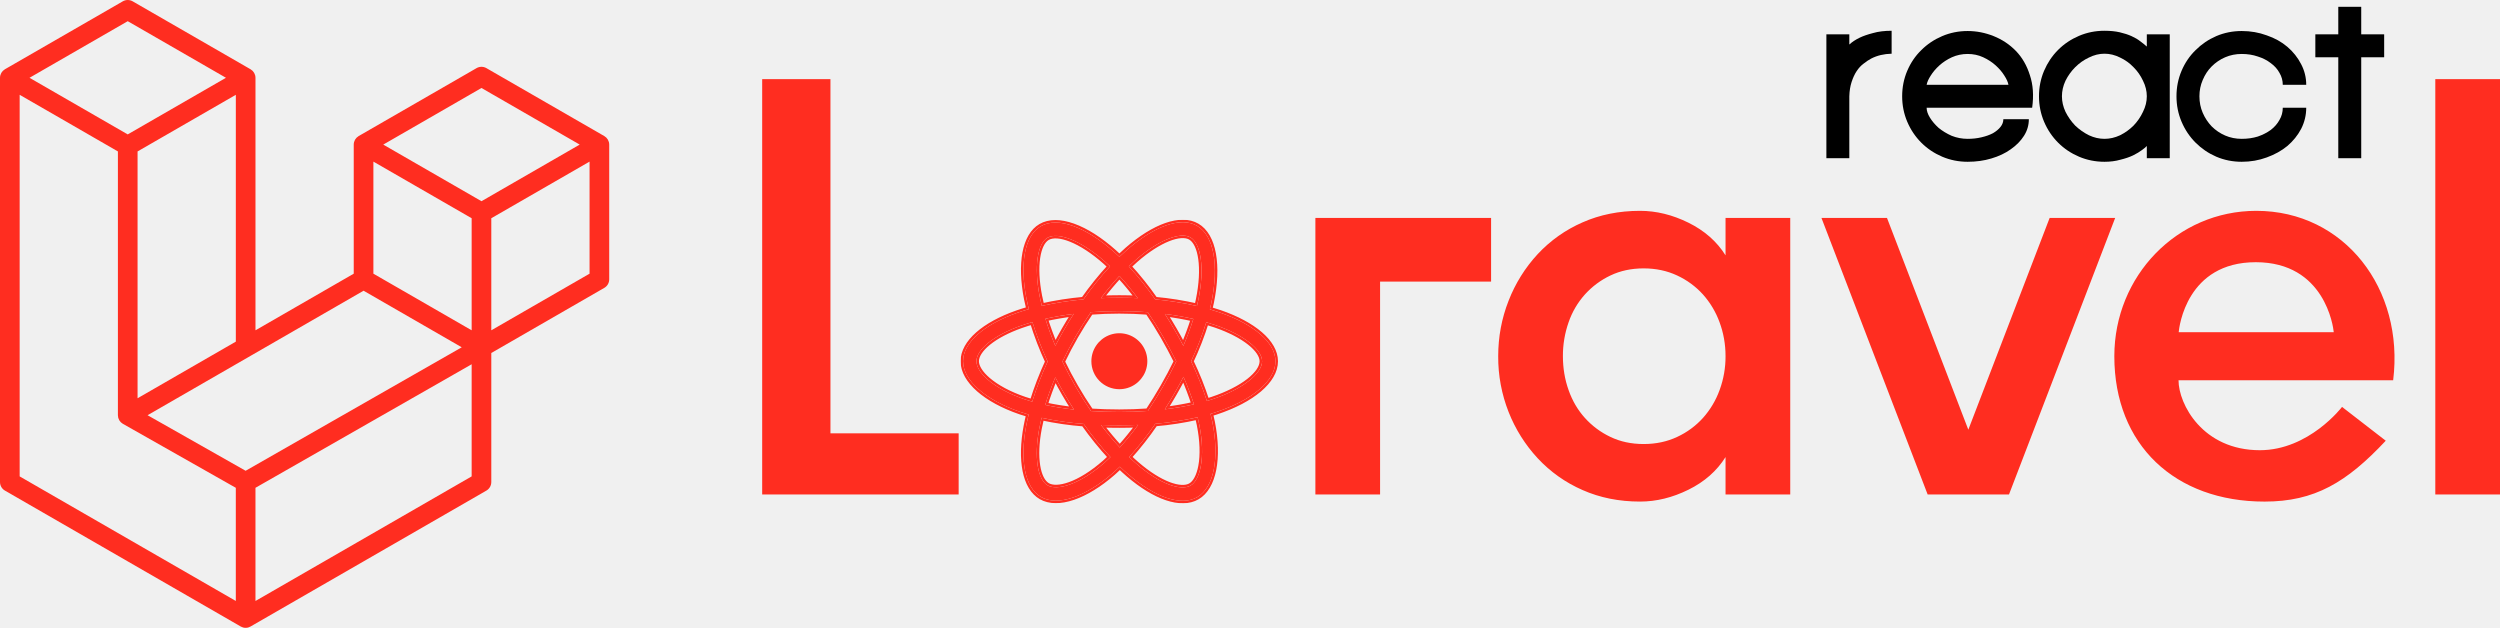
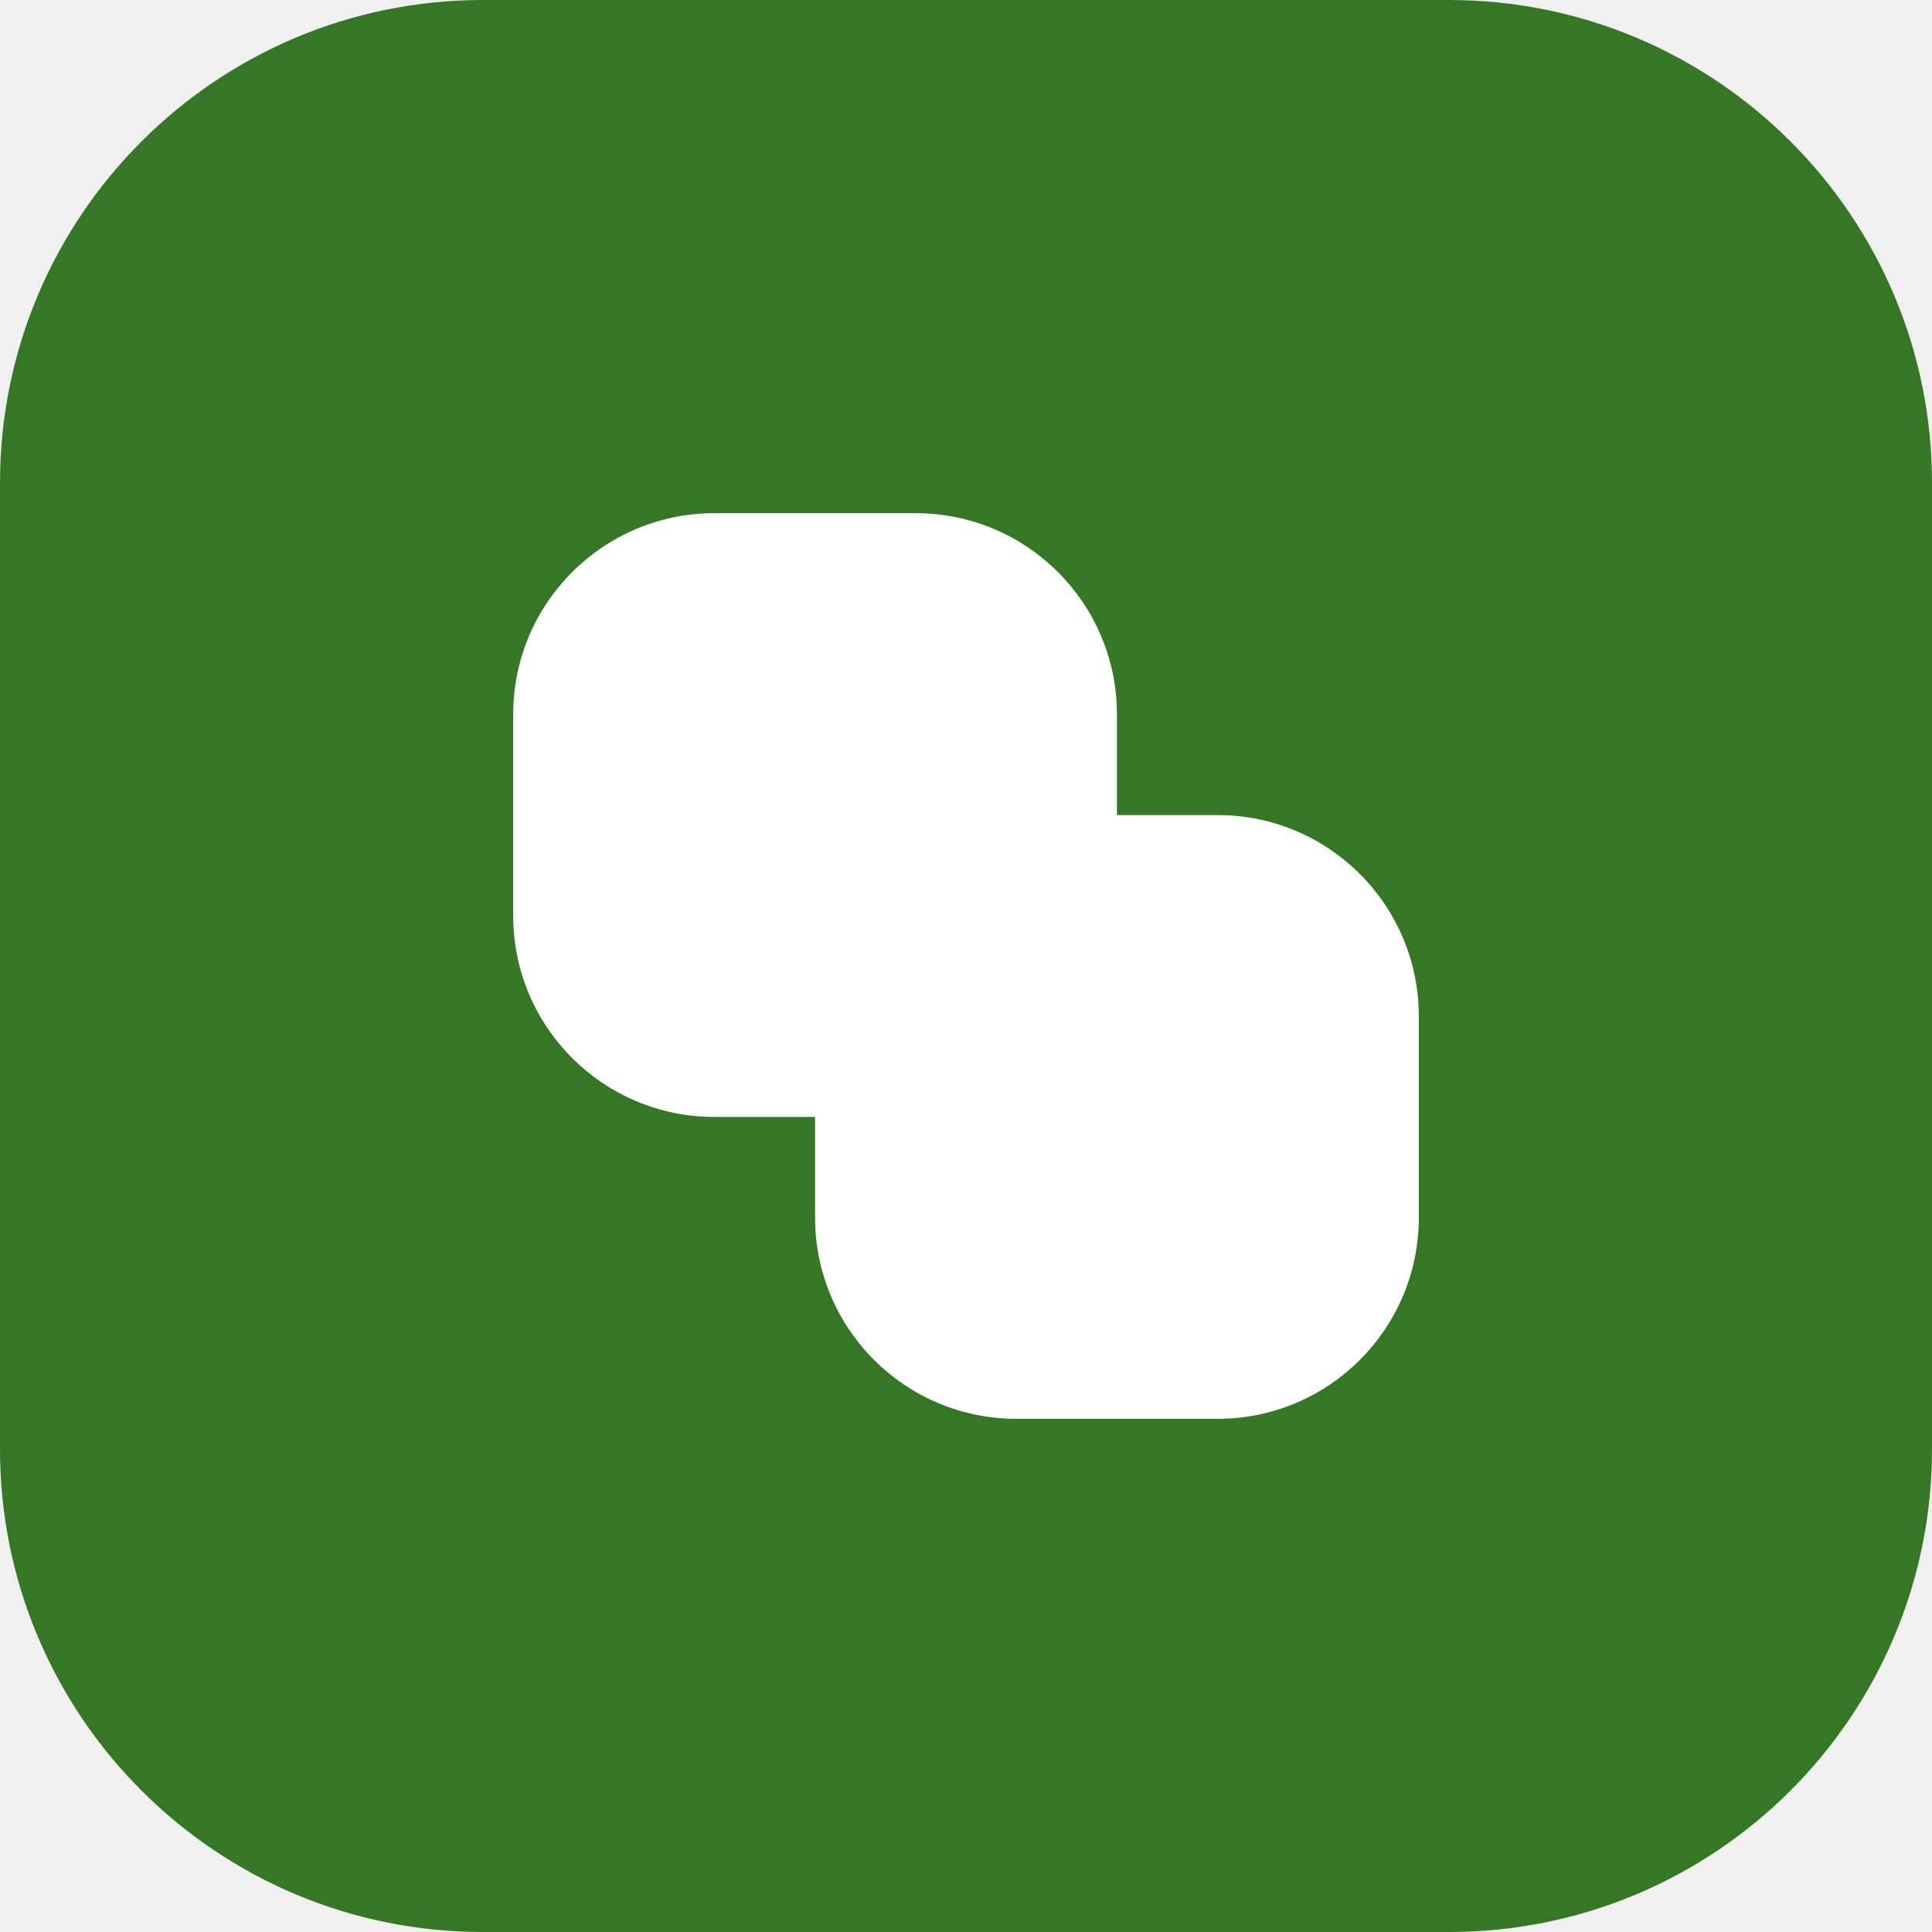
- <svg xmlns="http://www.w3.org/2000/svg" width="1991" height="500" viewBox="0 0 1991 500" fill="none">
-   <mask id="path-1-outside-1_1_7" maskUnits="userSpaceOnUse" x="765" y="175" width="253" height="226" fill="black">
-     <rect fill="white" x="765" y="175" width="253" height="226" />
-     <path d="M971.537 248.894C968.887 247.988 966.217 247.145 963.529 246.365C963.975 244.551 964.386 242.726 964.763 240.892C970.827 211.403 966.862 187.646 953.33 179.825C940.374 172.321 919.125 180.141 897.69 198.84C895.582 200.685 893.518 202.585 891.496 204.541C890.149 203.242 888.767 201.97 887.35 200.727C864.884 180.732 842.365 172.31 828.849 180.157C815.893 187.677 812.042 210.009 817.499 237.958C818.045 240.722 818.658 243.474 819.339 246.214C816.152 247.121 813.073 248.09 810.13 249.117C783.823 258.316 767 272.739 767 287.696C767 303.15 785.056 318.646 812.488 328.042C814.713 328.799 816.959 329.502 819.225 330.152C818.489 333.085 817.838 336.051 817.271 339.05C812.089 366.518 816.131 388.321 829.062 395.795C842.417 403.511 864.822 395.582 886.661 376.458C888.389 374.945 890.116 373.347 891.844 371.664C894.027 373.775 896.273 375.824 898.581 377.811C919.726 396.043 940.607 403.408 953.517 395.914C966.862 388.171 971.2 364.746 965.566 336.246C965.134 334.07 964.637 331.848 964.074 329.582C965.649 329.115 967.192 328.633 968.702 328.136C997.206 318.667 1015.78 303.358 1015.78 287.711C1015.76 272.682 998.403 258.165 971.537 248.894ZM904.681 206.873C923.043 190.854 940.208 184.531 948.033 189.05C956.362 193.865 959.601 213.279 954.367 238.741C954.021 240.399 953.648 242.053 953.247 243.701C942.289 241.208 931.177 239.449 919.985 238.435C913.577 229.204 906.553 220.417 898.959 212.133C900.818 210.33 902.722 208.576 904.671 206.873H904.681ZM840.453 300.476C842.702 304.829 845.053 309.129 847.507 313.376C850.005 317.708 852.608 321.977 855.317 326.182C847.616 325.345 839.963 324.111 832.389 322.487C834.586 315.376 837.292 307.991 840.453 300.476ZM840.453 275.429C837.343 268.074 834.711 260.84 832.55 253.853C839.65 252.262 847.216 250.962 855.104 249.977C852.461 254.102 849.918 258.288 847.475 262.534C845.033 266.781 842.687 271.079 840.437 275.429H840.453ZM846.102 287.955C849.377 281.124 852.905 274.425 856.685 267.857C860.461 261.292 864.481 254.878 868.745 248.614C876.146 248.054 883.733 247.759 891.398 247.759C899.063 247.759 906.697 248.054 914.093 248.619C918.311 254.869 922.307 261.261 926.08 267.795C929.853 274.328 933.427 280.996 936.803 287.799C933.472 294.654 929.906 301.381 926.106 307.981C922.336 314.545 918.363 320.978 914.186 327.281C906.801 327.799 899.156 328.084 891.382 328.084C883.609 328.084 876.109 327.84 868.859 327.369C864.564 321.084 860.511 314.642 856.7 308.043C852.89 301.444 849.352 294.748 846.087 287.955H846.102ZM935.305 313.303C937.81 308.957 940.215 304.553 942.519 300.093C945.678 307.255 948.467 314.576 950.874 322.025C943.21 323.751 935.462 325.074 927.661 325.99C930.293 321.813 932.842 317.584 935.305 313.303ZM942.416 275.434C940.121 271.063 937.736 266.744 935.258 262.477C932.84 258.269 930.319 254.113 927.697 250.008C935.632 251.013 943.245 252.35 950.381 253.983C948.087 261.262 945.428 268.421 942.416 275.434ZM891.502 219.747C896.677 225.401 901.563 231.314 906.143 237.461C896.347 236.994 886.545 236.994 876.736 237.461C881.572 231.066 886.521 225.131 891.502 219.747ZM834.198 189.366C842.521 184.536 860.924 191.439 880.323 208.682C881.561 209.786 882.81 210.941 884.054 212.139C876.422 220.421 869.348 229.201 862.878 238.42C851.711 239.426 840.621 241.157 829.678 243.602C829.046 241.059 828.476 238.499 827.968 235.922C823.278 211.962 826.382 193.901 834.198 189.366ZM822.065 319.89C819.992 319.299 817.945 318.658 815.924 317.967C803.796 313.821 793.779 308.411 786.901 302.518C780.744 297.237 777.624 291.966 777.624 287.696C777.624 278.621 791.13 267.043 813.654 259.191C816.483 258.207 819.337 257.307 822.215 256.491C825.561 267.242 829.612 277.759 834.343 287.976C829.555 298.333 825.454 308.994 822.065 319.89ZM879.659 368.436C870.004 376.894 860.333 382.89 851.808 385.911C844.148 388.622 838.048 388.7 834.363 386.569C826.517 382.035 823.252 364.523 827.704 341.035C828.232 338.271 828.837 335.507 829.518 332.743C840.57 335.124 851.771 336.75 863.044 337.609C869.577 346.876 876.71 355.706 884.396 364.041C882.852 365.559 881.271 367.021 879.659 368.436ZM891.797 356.402C886.76 350.955 881.732 344.927 876.83 338.449C881.594 338.636 886.445 338.729 891.382 338.729C896.451 338.729 901.468 338.62 906.412 338.397C901.849 344.643 896.971 350.652 891.797 356.402ZM956.331 371.219C954.849 379.221 951.869 384.559 948.184 386.694C940.342 391.244 923.577 385.331 905.5 369.736C903.427 367.954 901.354 366.041 899.244 364.036C906.781 355.668 913.747 346.803 920.094 337.501C931.429 336.54 942.685 334.8 953.781 332.292C954.289 334.344 954.738 336.355 955.128 338.325C957.621 350.918 957.979 362.31 956.331 371.219ZM965.349 318.024C963.991 318.475 962.591 318.911 961.171 319.336C957.692 308.535 953.483 297.983 948.572 287.753C953.299 277.659 957.343 267.26 960.679 256.626C963.224 257.367 965.696 258.145 968.075 258.969C991.096 266.908 1005.14 278.663 1005.14 287.696C1005.14 297.335 989.971 309.846 965.349 318.024Z" />
-   </mask>
-   <path d="M971.537 248.894C968.887 247.988 966.217 247.145 963.529 246.365C963.975 244.551 964.386 242.726 964.763 240.892C970.827 211.403 966.862 187.646 953.33 179.825C940.374 172.321 919.125 180.141 897.69 198.84C895.582 200.685 893.518 202.585 891.496 204.541C890.149 203.242 888.767 201.97 887.35 200.727C864.884 180.732 842.365 172.31 828.849 180.157C815.893 187.677 812.042 210.009 817.499 237.958C818.045 240.722 818.658 243.474 819.339 246.214C816.152 247.121 813.073 248.09 810.13 249.117C783.823 258.316 767 272.739 767 287.696C767 303.15 785.056 318.646 812.488 328.042C814.713 328.799 816.959 329.502 819.225 330.152C818.489 333.085 817.838 336.051 817.271 339.05C812.089 366.518 816.131 388.321 829.062 395.795C842.417 403.511 864.822 395.582 886.661 376.458C888.389 374.945 890.116 373.347 891.844 371.664C894.027 373.775 896.273 375.824 898.581 377.811C919.726 396.043 940.607 403.408 953.517 395.914C966.862 388.171 971.2 364.746 965.566 336.246C965.134 334.07 964.637 331.848 964.074 329.582C965.649 329.115 967.192 328.633 968.702 328.136C997.206 318.667 1015.78 303.358 1015.78 287.711C1015.76 272.682 998.403 258.165 971.537 248.894ZM904.681 206.873C923.043 190.854 940.208 184.531 948.033 189.05C956.362 193.865 959.601 213.279 954.367 238.741C954.021 240.399 953.648 242.053 953.247 243.701C942.289 241.208 931.177 239.449 919.985 238.435C913.577 229.204 906.553 220.417 898.959 212.133C900.818 210.33 902.722 208.576 904.671 206.873H904.681ZM840.453 300.476C842.702 304.829 845.053 309.129 847.507 313.376C850.005 317.708 852.608 321.977 855.317 326.182C847.616 325.345 839.963 324.111 832.389 322.487C834.586 315.376 837.292 307.991 840.453 300.476ZM840.453 275.429C837.343 268.074 834.711 260.84 832.55 253.853C839.65 252.262 847.216 250.962 855.104 249.977C852.461 254.102 849.918 258.288 847.475 262.534C845.033 266.781 842.687 271.079 840.437 275.429H840.453ZM846.102 287.955C849.377 281.124 852.905 274.425 856.685 267.857C860.461 261.292 864.481 254.878 868.745 248.614C876.146 248.054 883.733 247.759 891.398 247.759C899.063 247.759 906.697 248.054 914.093 248.619C918.311 254.869 922.307 261.261 926.08 267.795C929.853 274.328 933.427 280.996 936.803 287.799C933.472 294.654 929.906 301.381 926.106 307.981C922.336 314.545 918.363 320.978 914.186 327.281C906.801 327.799 899.156 328.084 891.382 328.084C883.609 328.084 876.109 327.84 868.859 327.369C864.564 321.084 860.511 314.642 856.7 308.043C852.89 301.444 849.352 294.748 846.087 287.955H846.102ZM935.305 313.303C937.81 308.957 940.215 304.553 942.519 300.093C945.678 307.255 948.467 314.576 950.874 322.025C943.21 323.751 935.462 325.074 927.661 325.99C930.293 321.813 932.842 317.584 935.305 313.303ZM942.416 275.434C940.121 271.063 937.736 266.744 935.258 262.477C932.84 258.269 930.319 254.113 927.697 250.008C935.632 251.013 943.245 252.35 950.381 253.983C948.087 261.262 945.428 268.421 942.416 275.434ZM891.502 219.747C896.677 225.401 901.563 231.314 906.143 237.461C896.347 236.994 886.545 236.994 876.736 237.461C881.572 231.066 886.521 225.131 891.502 219.747ZM834.198 189.366C842.521 184.536 860.924 191.439 880.323 208.682C881.561 209.786 882.81 210.941 884.054 212.139C876.422 220.421 869.348 229.201 862.878 238.42C851.711 239.426 840.621 241.157 829.678 243.602C829.046 241.059 828.476 238.499 827.968 235.922C823.278 211.962 826.382 193.901 834.198 189.366ZM822.065 319.89C819.992 319.299 817.945 318.658 815.924 317.967C803.796 313.821 793.779 308.411 786.901 302.518C780.744 297.237 777.624 291.966 777.624 287.696C777.624 278.621 791.13 267.043 813.654 259.191C816.483 258.207 819.337 257.307 822.215 256.491C825.561 267.242 829.612 277.759 834.343 287.976C829.555 298.333 825.454 308.994 822.065 319.89ZM879.659 368.436C870.004 376.894 860.333 382.89 851.808 385.911C844.148 388.622 838.048 388.7 834.363 386.569C826.517 382.035 823.252 364.523 827.704 341.035C828.232 338.271 828.837 335.507 829.518 332.743C840.57 335.124 851.771 336.75 863.044 337.609C869.577 346.876 876.71 355.706 884.396 364.041C882.852 365.559 881.271 367.021 879.659 368.436ZM891.797 356.402C886.76 350.955 881.732 344.927 876.83 338.449C881.594 338.636 886.445 338.729 891.382 338.729C896.451 338.729 901.468 338.62 906.412 338.397C901.849 344.643 896.971 350.652 891.797 356.402ZM956.331 371.219C954.849 379.221 951.869 384.559 948.184 386.694C940.342 391.244 923.577 385.331 905.5 369.736C903.427 367.954 901.354 366.041 899.244 364.036C906.781 355.668 913.747 346.803 920.094 337.501C931.429 336.54 942.685 334.8 953.781 332.292C954.289 334.344 954.738 336.355 955.128 338.325C957.621 350.918 957.979 362.31 956.331 371.219ZM965.349 318.024C963.991 318.475 962.591 318.911 961.171 319.336C957.692 308.535 953.483 297.983 948.572 287.753C953.299 277.659 957.343 267.26 960.679 256.626C963.224 257.367 965.696 258.145 968.075 258.969C991.096 266.908 1005.14 278.663 1005.14 287.696C1005.14 297.335 989.971 309.846 965.349 318.024Z" fill="#FF2D20" />
-   <path d="M971.537 248.894C968.887 247.988 966.217 247.145 963.529 246.365C963.975 244.551 964.386 242.726 964.763 240.892C970.827 211.403 966.862 187.646 953.33 179.825C940.374 172.321 919.125 180.141 897.69 198.84C895.582 200.685 893.518 202.585 891.496 204.541C890.149 203.242 888.767 201.97 887.35 200.727C864.884 180.732 842.365 172.31 828.849 180.157C815.893 187.677 812.042 210.009 817.499 237.958C818.045 240.722 818.658 243.474 819.339 246.214C816.152 247.121 813.073 248.09 810.13 249.117C783.823 258.316 767 272.739 767 287.696C767 303.15 785.056 318.646 812.488 328.042C814.713 328.799 816.959 329.502 819.225 330.152C818.489 333.085 817.838 336.051 817.271 339.05C812.089 366.518 816.131 388.321 829.062 395.795C842.417 403.511 864.822 395.582 886.661 376.458C888.389 374.945 890.116 373.347 891.844 371.664C894.027 373.775 896.273 375.824 898.581 377.811C919.726 396.043 940.607 403.408 953.517 395.914C966.862 388.171 971.2 364.746 965.566 336.246C965.134 334.07 964.637 331.848 964.074 329.582C965.649 329.115 967.192 328.633 968.702 328.136C997.206 318.667 1015.78 303.358 1015.78 287.711C1015.76 272.682 998.403 258.165 971.537 248.894ZM904.681 206.873C923.043 190.854 940.208 184.531 948.033 189.05C956.362 193.865 959.601 213.279 954.367 238.741C954.021 240.399 953.648 242.053 953.247 243.701C942.289 241.208 931.177 239.449 919.985 238.435C913.577 229.204 906.553 220.417 898.959 212.133C900.818 210.33 902.722 208.576 904.671 206.873H904.681ZM840.453 300.476C842.702 304.829 845.053 309.129 847.507 313.376C850.005 317.708 852.608 321.977 855.317 326.182C847.616 325.345 839.963 324.111 832.389 322.487C834.586 315.376 837.292 307.991 840.453 300.476ZM840.453 275.429C837.343 268.074 834.711 260.84 832.55 253.853C839.65 252.262 847.216 250.962 855.104 249.977C852.461 254.102 849.918 258.288 847.475 262.534C845.033 266.781 842.687 271.079 840.437 275.429H840.453ZM846.102 287.955C849.377 281.124 852.905 274.425 856.685 267.857C860.461 261.292 864.481 254.878 868.745 248.614C876.146 248.054 883.733 247.759 891.398 247.759C899.063 247.759 906.697 248.054 914.093 248.619C918.311 254.869 922.307 261.261 926.08 267.795C929.853 274.328 933.427 280.996 936.803 287.799C933.472 294.654 929.906 301.381 926.106 307.981C922.336 314.545 918.363 320.978 914.186 327.281C906.801 327.799 899.156 328.084 891.382 328.084C883.609 328.084 876.109 327.84 868.859 327.369C864.564 321.084 860.511 314.642 856.7 308.043C852.89 301.444 849.352 294.748 846.087 287.955H846.102ZM935.305 313.303C937.81 308.957 940.215 304.553 942.519 300.093C945.678 307.255 948.467 314.576 950.874 322.025C943.21 323.751 935.462 325.074 927.661 325.99C930.293 321.813 932.842 317.584 935.305 313.303ZM942.416 275.434C940.121 271.063 937.736 266.744 935.258 262.477C932.84 258.269 930.319 254.113 927.697 250.008C935.632 251.013 943.245 252.35 950.381 253.983C948.087 261.262 945.428 268.421 942.416 275.434ZM891.502 219.747C896.677 225.401 901.563 231.314 906.143 237.461C896.347 236.994 886.545 236.994 876.736 237.461C881.572 231.066 886.521 225.131 891.502 219.747ZM834.198 189.366C842.521 184.536 860.924 191.439 880.323 208.682C881.561 209.786 882.81 210.941 884.054 212.139C876.422 220.421 869.348 229.201 862.878 238.42C851.711 239.426 840.621 241.157 829.678 243.602C829.046 241.059 828.476 238.499 827.968 235.922C823.278 211.962 826.382 193.901 834.198 189.366ZM822.065 319.89C819.992 319.299 817.945 318.658 815.924 317.967C803.796 313.821 793.779 308.411 786.901 302.518C780.744 297.237 777.624 291.966 777.624 287.696C777.624 278.621 791.13 267.043 813.654 259.191C816.483 258.207 819.337 257.307 822.215 256.491C825.561 267.242 829.612 277.759 834.343 287.976C829.555 298.333 825.454 308.994 822.065 319.89ZM879.659 368.436C870.004 376.894 860.333 382.89 851.808 385.911C844.148 388.622 838.048 388.7 834.363 386.569C826.517 382.035 823.252 364.523 827.704 341.035C828.232 338.271 828.837 335.507 829.518 332.743C840.57 335.124 851.771 336.75 863.044 337.609C869.577 346.876 876.71 355.706 884.396 364.041C882.852 365.559 881.271 367.021 879.659 368.436ZM891.797 356.402C886.76 350.955 881.732 344.927 876.83 338.449C881.594 338.636 886.445 338.729 891.382 338.729C896.451 338.729 901.468 338.62 906.412 338.397C901.849 344.643 896.971 350.652 891.797 356.402ZM956.331 371.219C954.849 379.221 951.869 384.559 948.184 386.694C940.342 391.244 923.577 385.331 905.5 369.736C903.427 367.954 901.354 366.041 899.244 364.036C906.781 355.668 913.747 346.803 920.094 337.501C931.429 336.54 942.685 334.8 953.781 332.292C954.289 334.344 954.738 336.355 955.128 338.325C957.621 350.918 957.979 362.31 956.331 371.219ZM965.349 318.024C963.991 318.475 962.591 318.911 961.171 319.336C957.692 308.535 953.483 297.983 948.572 287.753C953.299 277.659 957.343 267.26 960.679 256.626C963.224 257.367 965.696 258.145 968.075 258.969C991.096 266.908 1005.14 278.663 1005.14 287.696C1005.14 297.335 989.971 309.846 965.349 318.024Z" stroke="#FF2D20" stroke-width="4" mask="url(#path-1-outside-1_1_7)" />
-   <path d="M891.382 309.96C895.793 309.974 900.109 308.679 903.783 306.24C907.457 303.8 910.325 300.324 912.023 296.253C913.721 292.182 914.172 287.699 913.321 283.372C912.469 279.044 910.352 275.066 907.239 271.943C904.125 268.819 900.154 266.689 895.829 265.823C891.504 264.957 887.02 265.394 882.944 267.079C878.867 268.764 875.383 271.62 872.931 275.286C870.479 278.953 869.17 283.264 869.17 287.675C869.164 290.597 869.733 293.492 870.847 296.193C871.96 298.895 873.595 301.351 875.658 303.421C877.72 305.49 880.171 307.133 882.869 308.255C885.567 309.377 888.46 309.957 891.382 309.96Z" fill="#FF2D20" />
-   <path fill-rule="evenodd" clip-rule="evenodd" d="M484.904 113.113C485.084 113.78 485.176 114.467 485.178 115.157V222.481C485.178 223.859 484.815 225.212 484.125 226.404C483.435 227.596 482.443 228.584 481.25 229.27L391.267 281.132V383.926C391.267 386.724 389.782 389.306 387.359 390.715L199.527 498.958C199.097 499.202 198.628 499.359 198.159 499.525C197.984 499.584 197.817 499.691 197.632 499.74C196.319 500.087 194.939 500.087 193.626 499.74C193.411 499.682 193.215 499.564 193.01 499.486C192.58 499.33 192.131 499.193 191.72 498.958L3.928 390.715C2.735 390.029 1.744 389.04 1.054 387.848C0.365 386.656 0.001 385.304 0 383.926L0 61.955C0 61.251 0.098 60.566 0.274 59.901C0.332 59.676 0.469 59.471 0.547 59.246C0.694 58.835 0.831 58.414 1.046 58.033C1.192 57.779 1.407 57.573 1.583 57.338C1.808 57.025 2.013 56.703 2.277 56.429C2.501 56.204 2.795 56.038 3.049 55.842C3.332 55.607 3.586 55.353 3.908 55.167L97.819 1.045C99.008 0.36 100.356 0 101.728 0C103.099 0 104.447 0.36 105.636 1.045L199.537 55.167H199.557C199.869 55.363 200.133 55.607 200.417 55.832C200.671 56.028 200.954 56.204 201.179 56.419C201.452 56.703 201.648 57.025 201.882 57.338C202.048 57.573 202.273 57.779 202.41 58.033C202.635 58.424 202.762 58.835 202.918 59.246C202.996 59.471 203.133 59.676 203.192 59.911C203.371 60.578 203.463 61.265 203.465 61.955V263.055L281.713 217.952V115.148C281.713 114.463 281.81 113.768 281.986 113.113C282.055 112.878 282.182 112.673 282.26 112.448C282.416 112.037 282.553 111.617 282.768 111.235C282.915 110.981 283.13 110.775 283.296 110.541C283.53 110.228 283.726 109.905 283.999 109.631C284.224 109.406 284.507 109.24 284.761 109.044C285.054 108.809 285.309 108.555 285.621 108.369L379.542 54.248C380.73 53.562 382.078 53.201 383.45 53.201C384.822 53.201 386.17 53.562 387.359 54.248L481.26 108.369C481.592 108.565 481.846 108.809 482.139 109.034C482.383 109.23 482.667 109.406 482.891 109.621C483.165 109.905 483.36 110.228 483.595 110.541C483.771 110.775 483.986 110.981 484.123 111.235C484.347 111.617 484.474 112.037 484.631 112.448C484.719 112.673 484.846 112.878 484.904 113.113ZM469.524 217.952V128.705L436.664 147.642L391.267 173.808V263.055L469.534 217.952H469.524ZM375.623 379.397V290.091L330.969 315.621L203.455 388.475V478.622L375.623 379.397ZM15.653 75.503V379.397L187.802 478.612V388.485L97.868 337.532L97.839 337.513L97.8 337.493C97.497 337.317 97.243 337.063 96.959 336.847C96.715 336.652 96.432 336.495 96.217 336.28L96.197 336.251C95.943 336.006 95.767 335.703 95.552 335.429C95.357 335.165 95.122 334.94 94.966 334.666L94.956 334.637C94.78 334.343 94.673 333.991 94.546 333.659C94.419 333.365 94.253 333.091 94.175 332.778C94.077 332.407 94.057 332.006 94.018 331.624C93.979 331.331 93.901 331.037 93.901 330.744V120.606L48.514 94.43L15.653 75.503ZM101.737 16.872L23.5 61.955L101.718 107.039L179.946 61.946L101.718 16.872H101.737ZM142.425 298.23L187.812 272.074V75.503L154.951 94.44L109.554 120.606V317.177L142.425 298.23ZM383.45 70.074L305.222 115.157L383.45 160.241L461.668 115.148L383.45 70.074ZM375.623 173.808L330.227 147.642L297.366 128.705V217.952L342.753 244.108L375.623 263.055V173.808ZM195.619 374.927L310.362 309.351L367.719 276.583L289.549 231.529L199.547 283.401L117.518 330.675L195.619 374.927Z" fill="#FF2D20" />
-   <path fill-rule="evenodd" clip-rule="evenodd" d="M661.371 63V345.115H763.474V393.787H607V63H661.371ZM1047.57 393.787V173.576H1187.5V224.268H1099.09V393.811H1047.57V393.787ZM1374.22 203.347V173.576H1425.75V393.799H1374.22V364.016C1367.29 375.045 1357.45 383.712 1344.68 390.004C1331.92 396.308 1319.08 399.454 1306.15 399.454C1289.45 399.454 1274.17 396.394 1260.3 390.249C1246.79 384.36 1234.64 375.751 1224.61 364.958C1214.66 354.224 1206.81 341.728 1201.45 328.112C1195.88 313.965 1193.07 298.88 1193.17 283.675C1193.17 268.251 1195.93 253.513 1201.45 239.484C1206.77 225.777 1214.62 213.193 1224.6 202.393C1234.64 191.605 1246.79 183 1260.3 177.114C1274.17 170.969 1289.45 167.909 1306.15 167.909C1319.07 167.909 1331.92 171.055 1344.68 177.359C1357.45 183.663 1367.29 192.318 1374.22 203.347ZM1369.5 310.619C1372.67 301.995 1374.27 292.875 1374.22 283.688C1374.22 274.225 1372.63 265.252 1369.5 256.757C1366.54 248.576 1362.06 241.035 1356.27 234.538C1350.5 228.166 1343.5 223.021 1335.7 219.408C1327.67 215.638 1318.75 213.74 1308.99 213.74C1299.22 213.74 1290.39 215.638 1282.52 219.408C1274.81 223.064 1267.9 228.206 1262.19 234.538C1256.42 241.001 1252 248.551 1249.2 256.744C1246.17 265.399 1244.65 274.508 1244.7 283.675C1244.7 293.126 1246.18 302.111 1249.2 310.606C1252.18 319.126 1256.52 326.52 1262.19 332.824C1267.9 339.159 1274.81 344.302 1282.52 347.955C1290.39 351.737 1299.22 353.623 1308.99 353.623C1318.75 353.623 1327.67 351.737 1335.7 347.955C1343.51 344.346 1350.5 339.2 1356.27 332.824C1362.06 326.332 1366.54 318.795 1369.5 310.619ZM1632.33 173.576H1684.52L1599.96 393.799H1535.18L1450.61 173.576H1502.8L1567.57 342.214L1632.33 173.576ZM1796.91 167.909C1867.06 167.909 1914.91 230.07 1905.92 302.821H1734.98C1734.98 321.819 1754.17 358.544 1799.74 358.544C1838.92 358.544 1865.19 324.084 1865.2 324.06L1900.01 350.991C1868.89 384.202 1843.4 399.467 1803.49 399.467C1732.19 399.467 1683.85 354.369 1683.85 283.688C1683.85 219.751 1733.82 167.909 1796.91 167.909ZM1735.11 264.542H1858.6C1858.22 260.307 1851.52 208.819 1796.49 208.819C1741.45 208.819 1735.51 260.307 1735.11 264.542ZM1939.47 393.787V63H1991V393.787H1939.47Z" fill="#FF2D20" />
-   <path d="M1472.8 35.462C1474.96 33.432 1477.74 31.605 1481.12 29.981C1483.96 28.628 1487.48 27.41 1491.68 26.327C1495.87 25.109 1500.81 24.5 1506.49 24.5V42.77C1500.4 42.905 1494.99 44.191 1490.25 46.627C1488.22 47.71 1486.19 49.063 1484.16 50.687C1482.13 52.176 1480.31 54.138 1478.68 56.574C1477.06 59.01 1475.71 61.92 1474.62 65.303C1473.54 68.551 1472.93 72.34 1472.8 76.671V126H1454.53V27.342H1472.8V35.462Z" fill="black" />
-   <path d="M1615.77 94.941C1615.77 99.678 1614.49 104.076 1611.91 108.136C1609.34 112.196 1605.82 115.782 1601.36 118.895C1597.03 122.008 1591.89 124.444 1585.93 126.203C1580.11 127.962 1573.82 128.842 1567.05 128.842C1559.88 128.842 1553.11 127.489 1546.75 124.782C1540.39 122.075 1534.84 118.354 1530.11 113.617C1525.37 108.88 1521.65 103.332 1518.94 96.971C1516.23 90.61 1514.88 83.844 1514.88 76.671C1514.88 69.498 1516.23 62.732 1518.94 56.371C1521.65 50.01 1525.37 44.529 1530.11 39.928C1534.84 35.191 1540.39 31.47 1546.75 28.763C1553.11 26.056 1559.88 24.703 1567.05 24.703C1574.09 24.703 1580.99 26.056 1587.76 28.763C1594.52 31.47 1600.41 35.394 1605.42 40.537C1610.43 45.68 1614.15 52.108 1616.58 59.822C1619.15 67.401 1619.76 76.062 1618.41 85.806H1534.37C1534.37 88.242 1535.25 90.881 1537.01 93.723C1538.77 96.565 1541.07 99.272 1543.91 101.843C1546.89 104.279 1550.34 106.377 1554.26 108.136C1558.32 109.76 1562.59 110.572 1567.05 110.572C1570.98 110.572 1574.63 110.166 1578.01 109.354C1581.53 108.542 1584.58 107.459 1587.15 106.106C1589.72 104.617 1591.75 102.926 1593.24 101.031C1594.73 99.136 1595.47 97.106 1595.47 94.941H1615.77ZM1599.53 67.536C1599.13 65.371 1598.04 62.935 1596.28 60.228C1594.52 57.386 1592.22 54.679 1589.38 52.108C1586.54 49.537 1583.22 47.371 1579.43 45.612C1575.65 43.853 1571.52 42.973 1567.05 42.973C1562.59 42.973 1558.39 43.853 1554.47 45.612C1550.68 47.371 1547.36 49.537 1544.52 52.108C1541.68 54.679 1539.38 57.386 1537.62 60.228C1535.86 62.935 1534.77 65.371 1534.37 67.536H1599.53Z" fill="black" />
-   <path d="M1709.72 126V116.256C1709.04 117.068 1707.76 118.151 1705.86 119.504C1704.1 120.857 1701.74 122.278 1698.76 123.767C1695.92 125.12 1692.53 126.271 1688.61 127.218C1684.82 128.301 1680.62 128.842 1676.02 128.842C1668.85 128.842 1662.08 127.489 1655.72 124.782C1649.36 122.075 1643.81 118.354 1639.08 113.617C1634.34 108.88 1630.62 103.332 1627.91 96.971C1625.21 90.61 1623.85 83.844 1623.85 76.671C1623.85 69.498 1625.21 62.732 1627.91 56.371C1630.62 50.01 1634.34 44.462 1639.08 39.725C1643.81 34.988 1649.36 31.267 1655.72 28.56C1662.08 25.853 1668.85 24.5 1676.02 24.5C1680.62 24.5 1684.68 24.906 1688.2 25.718C1691.72 26.53 1694.83 27.545 1697.54 28.763C1700.25 29.981 1702.55 31.334 1704.44 32.823C1706.47 34.312 1708.23 35.733 1709.72 37.086V27.342H1727.99V126H1709.72ZM1642.12 76.671C1642.12 80.866 1643.07 84.994 1644.96 89.054C1646.99 93.114 1649.57 96.768 1652.68 100.016C1655.93 103.129 1659.58 105.7 1663.64 107.73C1667.7 109.625 1671.83 110.572 1676.02 110.572C1680.22 110.572 1684.35 109.625 1688.41 107.73C1692.47 105.7 1696.05 103.129 1699.16 100.016C1702.28 96.768 1704.78 93.114 1706.68 89.054C1708.71 84.994 1709.72 80.866 1709.72 76.671C1709.72 72.476 1708.71 68.348 1706.68 64.288C1704.78 60.228 1702.28 56.642 1699.16 53.529C1696.05 50.281 1692.47 47.71 1688.41 45.815C1684.35 43.785 1680.22 42.77 1676.02 42.77C1671.83 42.77 1667.7 43.785 1663.64 45.815C1659.58 47.71 1655.93 50.281 1652.68 53.529C1649.57 56.642 1646.99 60.228 1644.96 64.288C1643.07 68.348 1642.12 72.476 1642.12 76.671Z" fill="black" />
-   <path d="M1836.68 85.806C1836.68 91.761 1835.32 97.377 1832.62 102.655C1829.91 107.798 1826.25 112.331 1821.65 116.256C1817.05 120.045 1811.57 123.09 1805.21 125.391C1798.98 127.692 1792.35 128.842 1785.32 128.842C1778.14 128.842 1771.38 127.489 1765.02 124.782C1758.79 122.075 1753.31 118.354 1748.57 113.617C1743.84 108.88 1740.11 103.332 1737.41 96.971C1734.7 90.61 1733.35 83.844 1733.35 76.671C1733.35 69.498 1734.7 62.732 1737.41 56.371C1740.11 50.01 1743.84 44.529 1748.57 39.928C1753.31 35.191 1758.79 31.47 1765.02 28.763C1771.38 26.056 1778.14 24.703 1785.32 24.703C1792.35 24.703 1798.98 25.853 1805.21 28.154C1811.57 30.319 1817.05 33.364 1821.65 37.289C1826.25 41.214 1829.91 45.815 1832.62 51.093C1835.32 56.236 1836.68 61.717 1836.68 67.536H1818C1818 64.153 1817.12 60.972 1815.36 57.995C1813.74 55.018 1811.44 52.446 1808.46 50.281C1805.48 47.98 1802.03 46.221 1798.11 45.003C1794.18 43.65 1789.92 42.973 1785.32 42.973C1780.58 42.973 1776.18 43.853 1772.12 45.612C1768.06 47.371 1764.47 49.807 1761.36 52.92C1758.38 55.897 1756.02 59.484 1754.26 63.679C1752.5 67.739 1751.62 72.07 1751.62 76.671C1751.62 81.408 1752.5 85.806 1754.26 89.866C1756.02 93.926 1758.38 97.512 1761.36 100.625C1764.47 103.738 1768.06 106.174 1772.12 107.933C1776.18 109.692 1780.58 110.572 1785.32 110.572C1789.92 110.572 1794.18 109.963 1798.11 108.745C1802.03 107.392 1805.48 105.632 1808.46 103.467C1811.44 101.166 1813.74 98.527 1815.36 95.55C1817.12 92.573 1818 89.325 1818 85.806H1836.68Z" fill="black" />
-   <path d="M1862.21 126V45.612H1843.94V27.342H1862.21V5.418H1880.48V27.342H1898.75V45.612H1880.48V126H1862.21Z" fill="black" />
+ <svg xmlns="http://www.w3.org/2000/svg" width="32" height="32" viewBox="0 0 32 32" fill="none">
+   <rect width="32" height="32" rx="8" fill="#357724" />
+   <rect x="8.5" y="8.5" width="10" height="10" rx="3.333" fill="white" />
+   <rect x="13.5" y="13.5" width="10" height="10" rx="3.333" fill="white" />
</svg>
